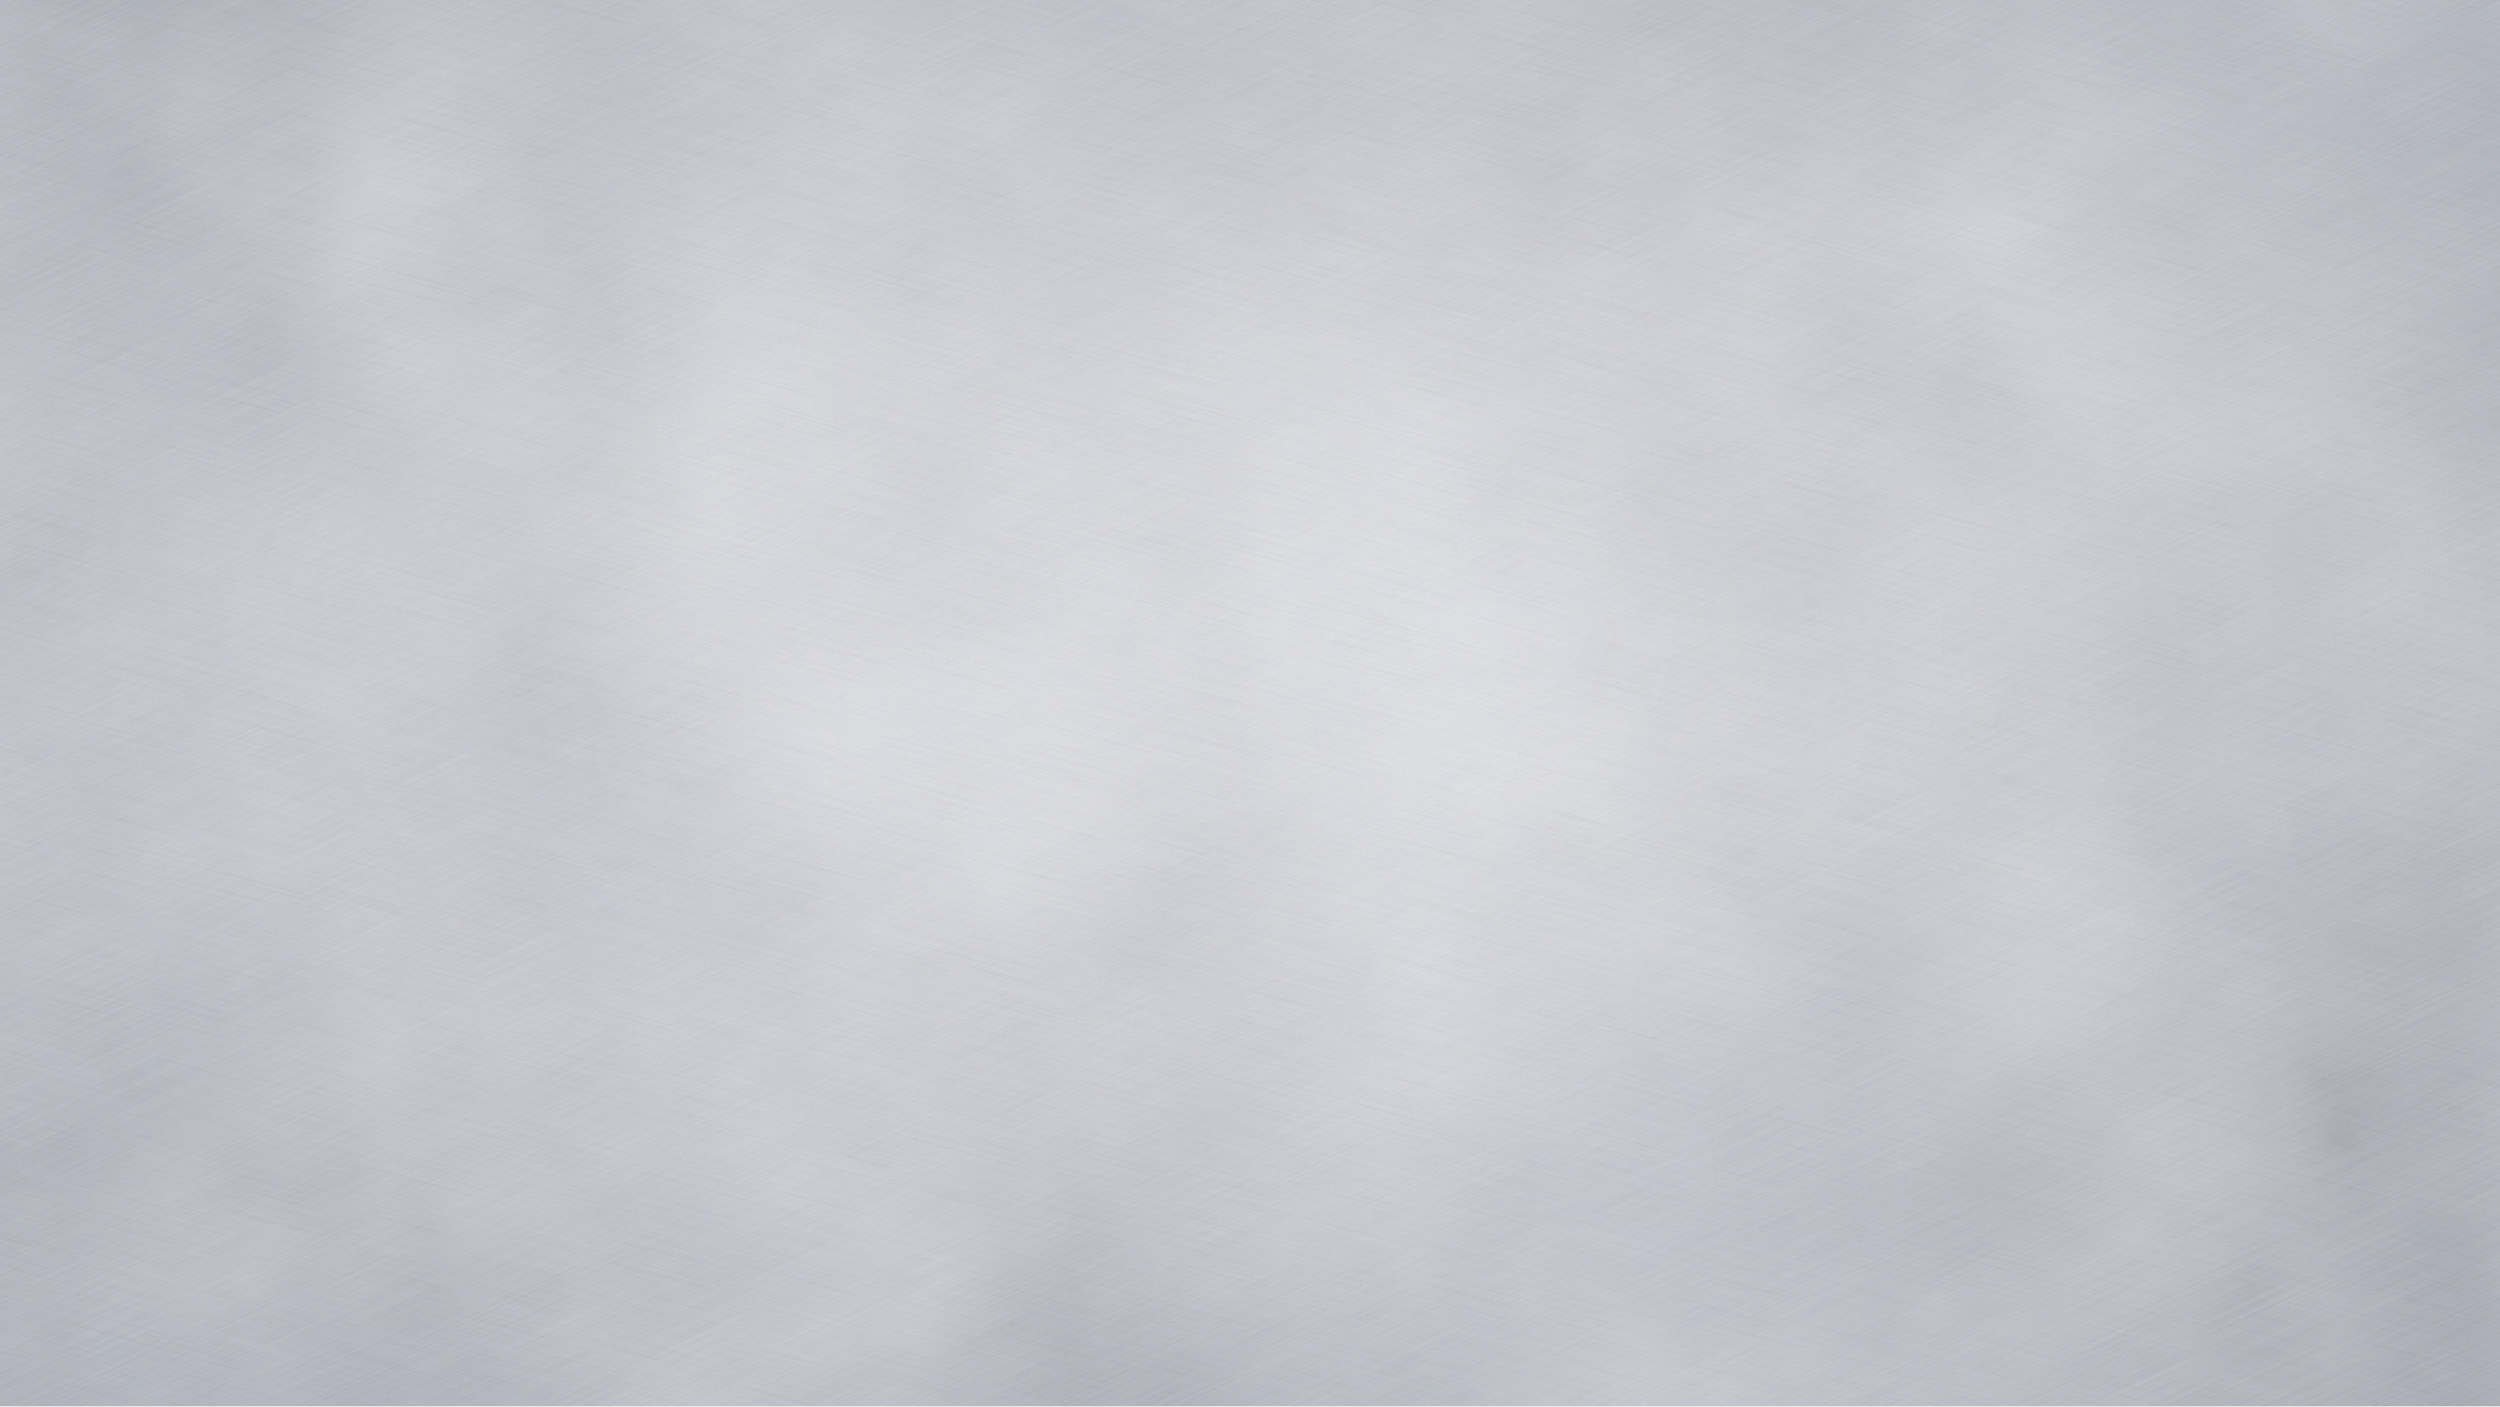
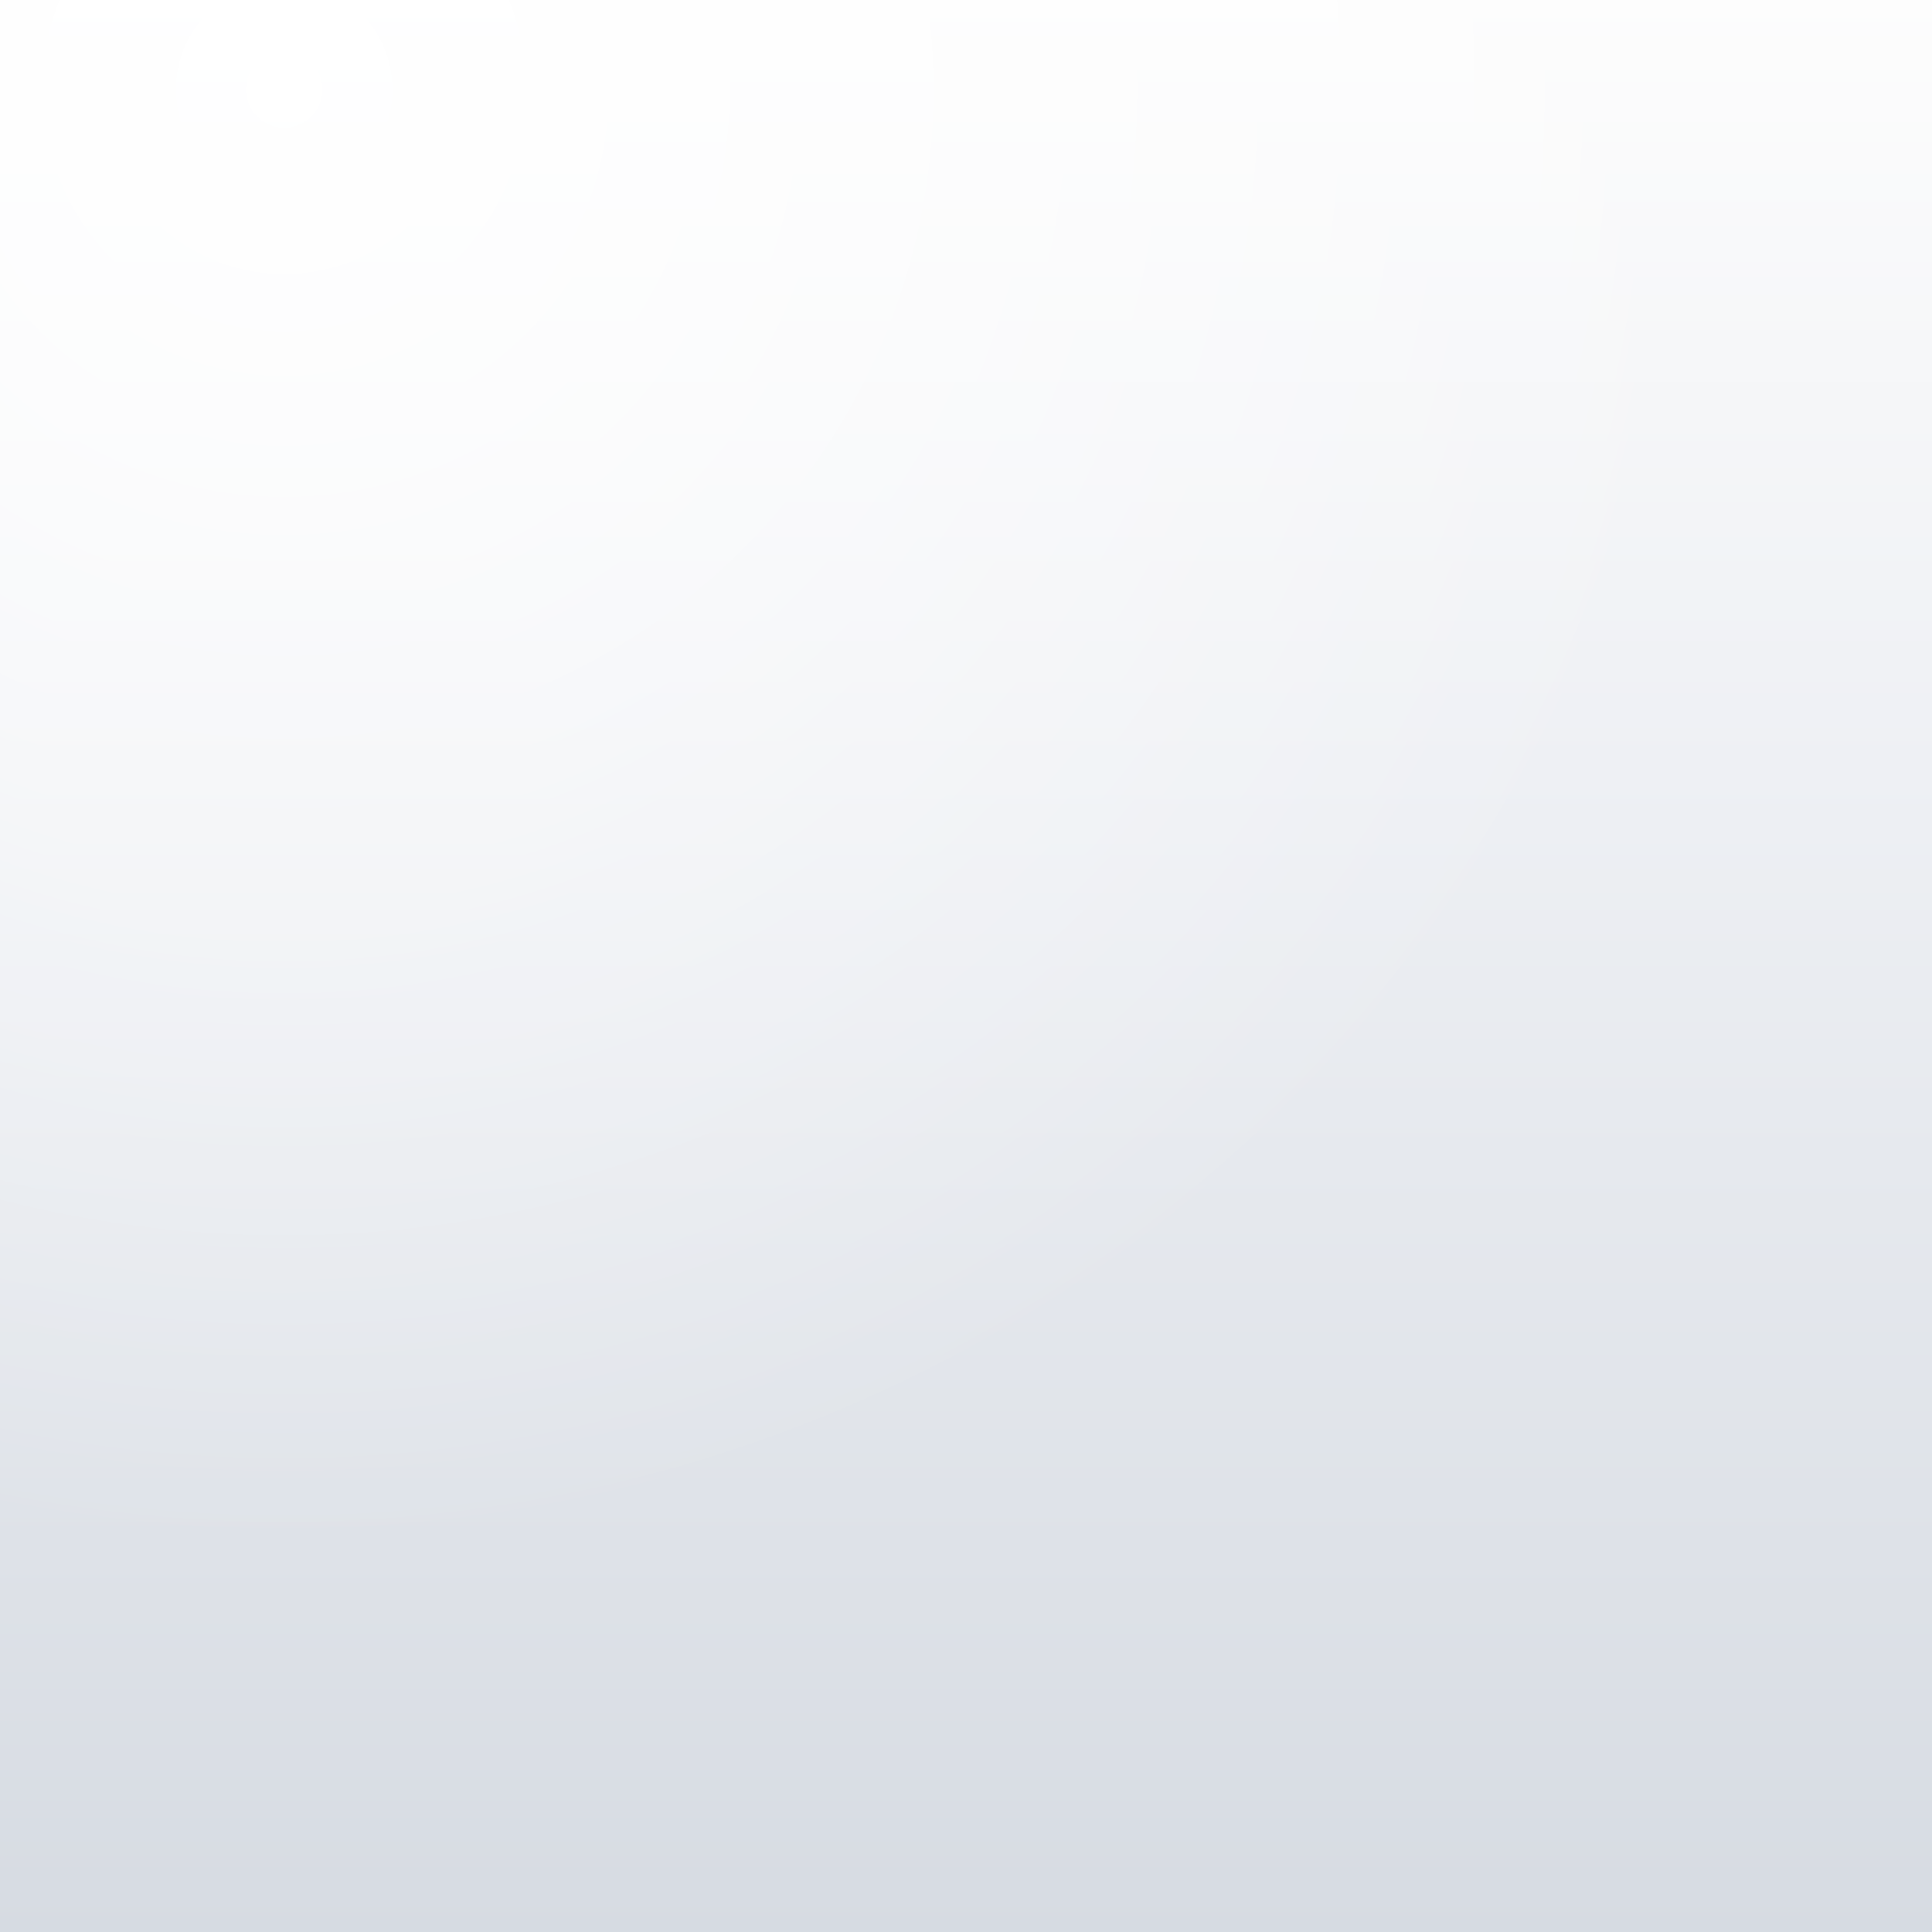
- <svg xmlns="http://www.w3.org/2000/svg" width="1920" height="1080" viewBox="0 0 1920 1080" preserveAspectRatio="xMidYMid slice">
+ <svg xmlns="http://www.w3.org/2000/svg" width="100%" height="100%">
  <defs>
-     <radialGradient id="vignette" cx="50%" cy="45%" r="75%">
-       <stop offset="0%" stop-color="#E2E4E9" />
-       <stop offset="50%" stop-color="#C5C8D0" />
-       <stop offset="100%" stop-color="#A5A9B4" />
+     <linearGradient id="bgGrad" x1="0%" y1="0%" x2="0%" y2="100%">
+       <stop offset="0%" stop-color="#FDFDFD" />
+       <stop offset="40%" stop-color="#EEF0F4" />
+       <stop offset="100%" stop-color="#D6DBE2" />
+     </linearGradient>
+     <radialGradient id="glow" cx="15%" cy="5%" r="75%">
+       <stop offset="0%" stop-color="#FFFFFF" stop-opacity="0.9" />
+       <stop offset="100%" stop-color="#FFFFFF" stop-opacity="0" />
    </radialGradient>
-     <filter id="smudge-dark" x="0%" y="0%" width="100%" height="100%">
-       <feTurbulence type="fractalNoise" baseFrequency="0.002" numOctaves="5" seed="1" />
-       <feColorMatrix type="saturate" values="0" />
-       <feComponentTransfer>
-         <feFuncR type="linear" slope="2" intercept="-0.5" />
-         <feFuncG type="linear" slope="2" intercept="-0.5" />
-         <feFuncB type="linear" slope="2" intercept="-0.5" />
-       </feComponentTransfer>
-     </filter>
-     <filter id="smudge-light" x="0%" y="0%" width="100%" height="100%">
-       <feTurbulence type="fractalNoise" baseFrequency="0.004" numOctaves="4" seed="2" />
-       <feColorMatrix type="saturate" values="0" />
-       <feComponentTransfer>
-         <feFuncR type="linear" slope="1.5" intercept="-0.2" />
-         <feFuncG type="linear" slope="1.5" intercept="-0.2" />
-         <feFuncB type="linear" slope="1.5" intercept="-0.2" />
-       </feComponentTransfer>
-     </filter>
-     <filter id="scratch" x="0%" y="0%" width="100%" height="100%">
-       <feTurbulence type="fractalNoise" baseFrequency="0.015 0.8" numOctaves="3" seed="3" />
-       <feColorMatrix type="saturate" values="0" />
-     </filter>
-     <filter id="grain" x="0%" y="0%" width="100%" height="100%" color-interpolation-filters="sRGB">
-       <feTurbulence type="fractalNoise" baseFrequency="1.2" numOctaves="2" seed="4" />
-       <feColorMatrix type="saturate" values="0" />
-     </filter>
  </defs>
-   <rect width="100%" height="100%" fill="url(#vignette)" />
-   <rect width="100%" height="100%" filter="url(#smudge-dark)" style="mix-blend-mode: multiply; opacity: 0.25; pointer-events:none" />
-   <rect width="100%" height="100%" filter="url(#smudge-light)" style="mix-blend-mode: screen; opacity: 0.45; pointer-events:none" />
-   <g style="transform-origin: center; transform: rotate(15deg) scale(1.5);">
-     <rect x="-50%" y="-50%" width="200%" height="200%" filter="url(#scratch)" style="mix-blend-mode: multiply; opacity: 0.12; pointer-events:none" />
-   </g>
-   <g style="transform-origin: center; transform: rotate(-25deg) scale(1.5);">
-     <rect x="-50%" y="-50%" width="200%" height="200%" filter="url(#scratch)" style="mix-blend-mode: screen; opacity: 0.18; pointer-events:none" />
-   </g>
-   <rect width="100%" height="100%" filter="url(#grain)" style="mix-blend-mode: normal; opacity: 0.08; pointer-events:none" />
+   <rect width="100%" height="100%" fill="url(#bgGrad)" />
+   <rect width="100%" height="100%" fill="url(#glow)" />
</svg>
